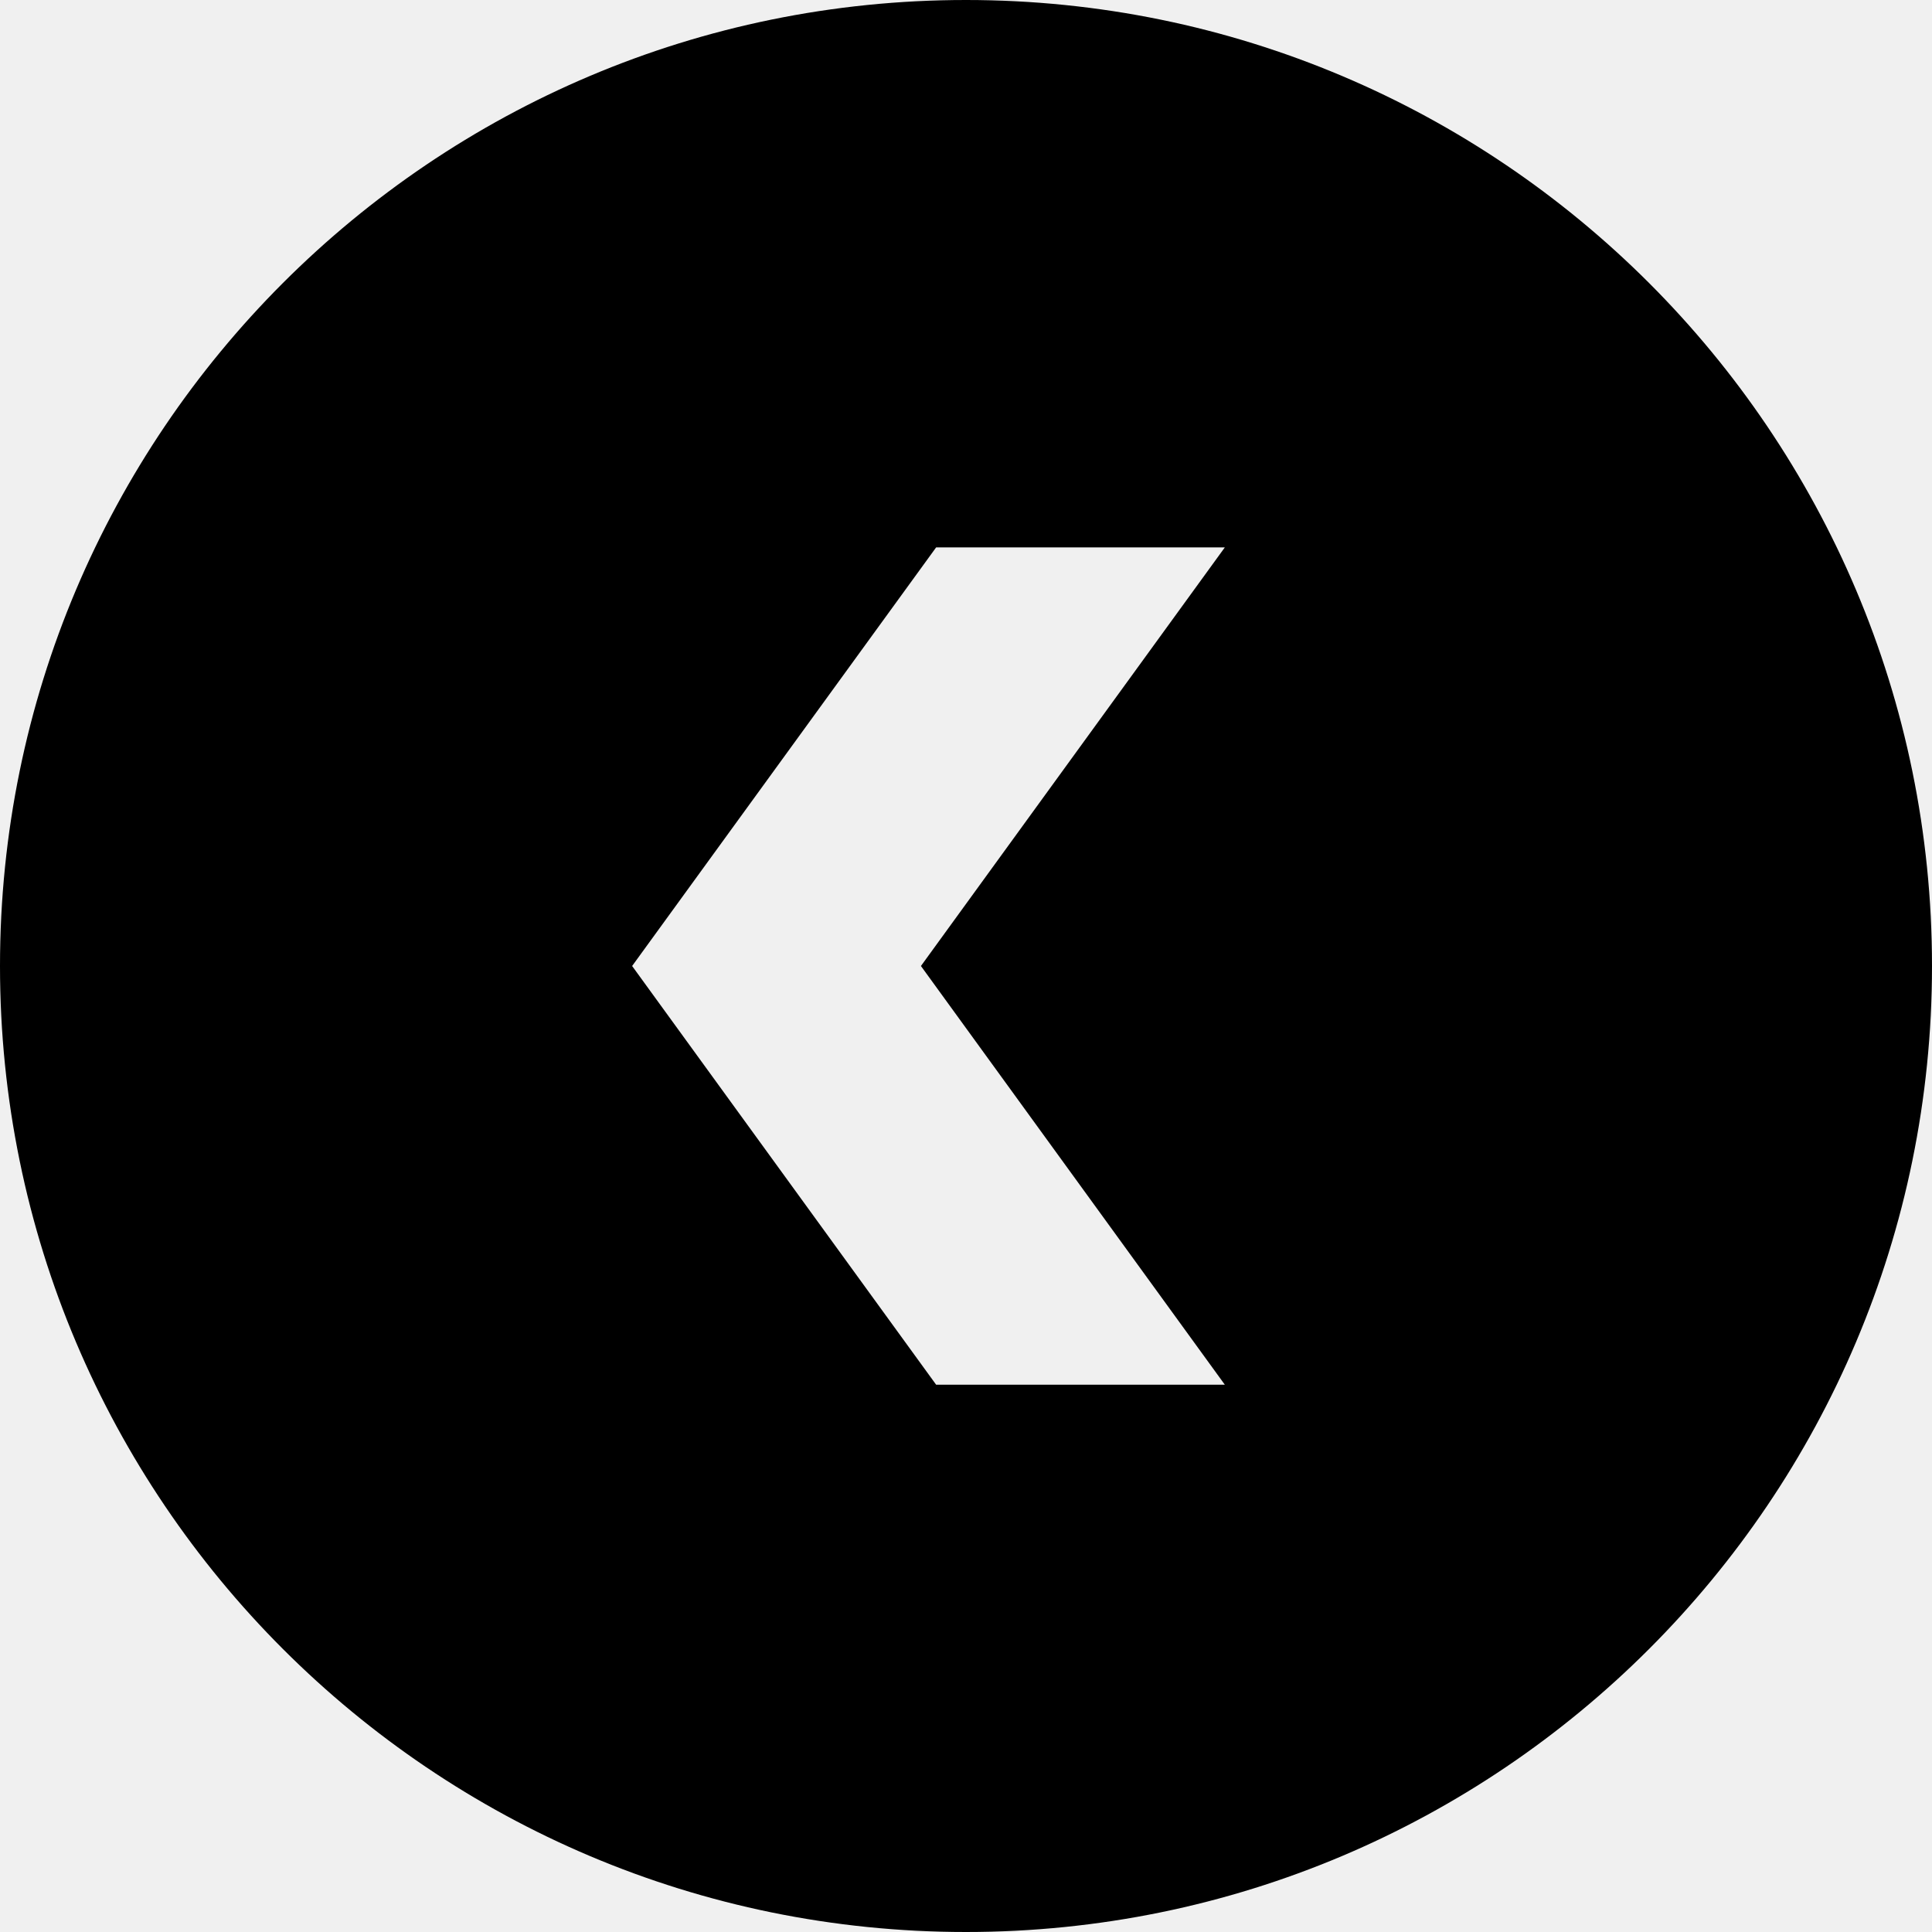
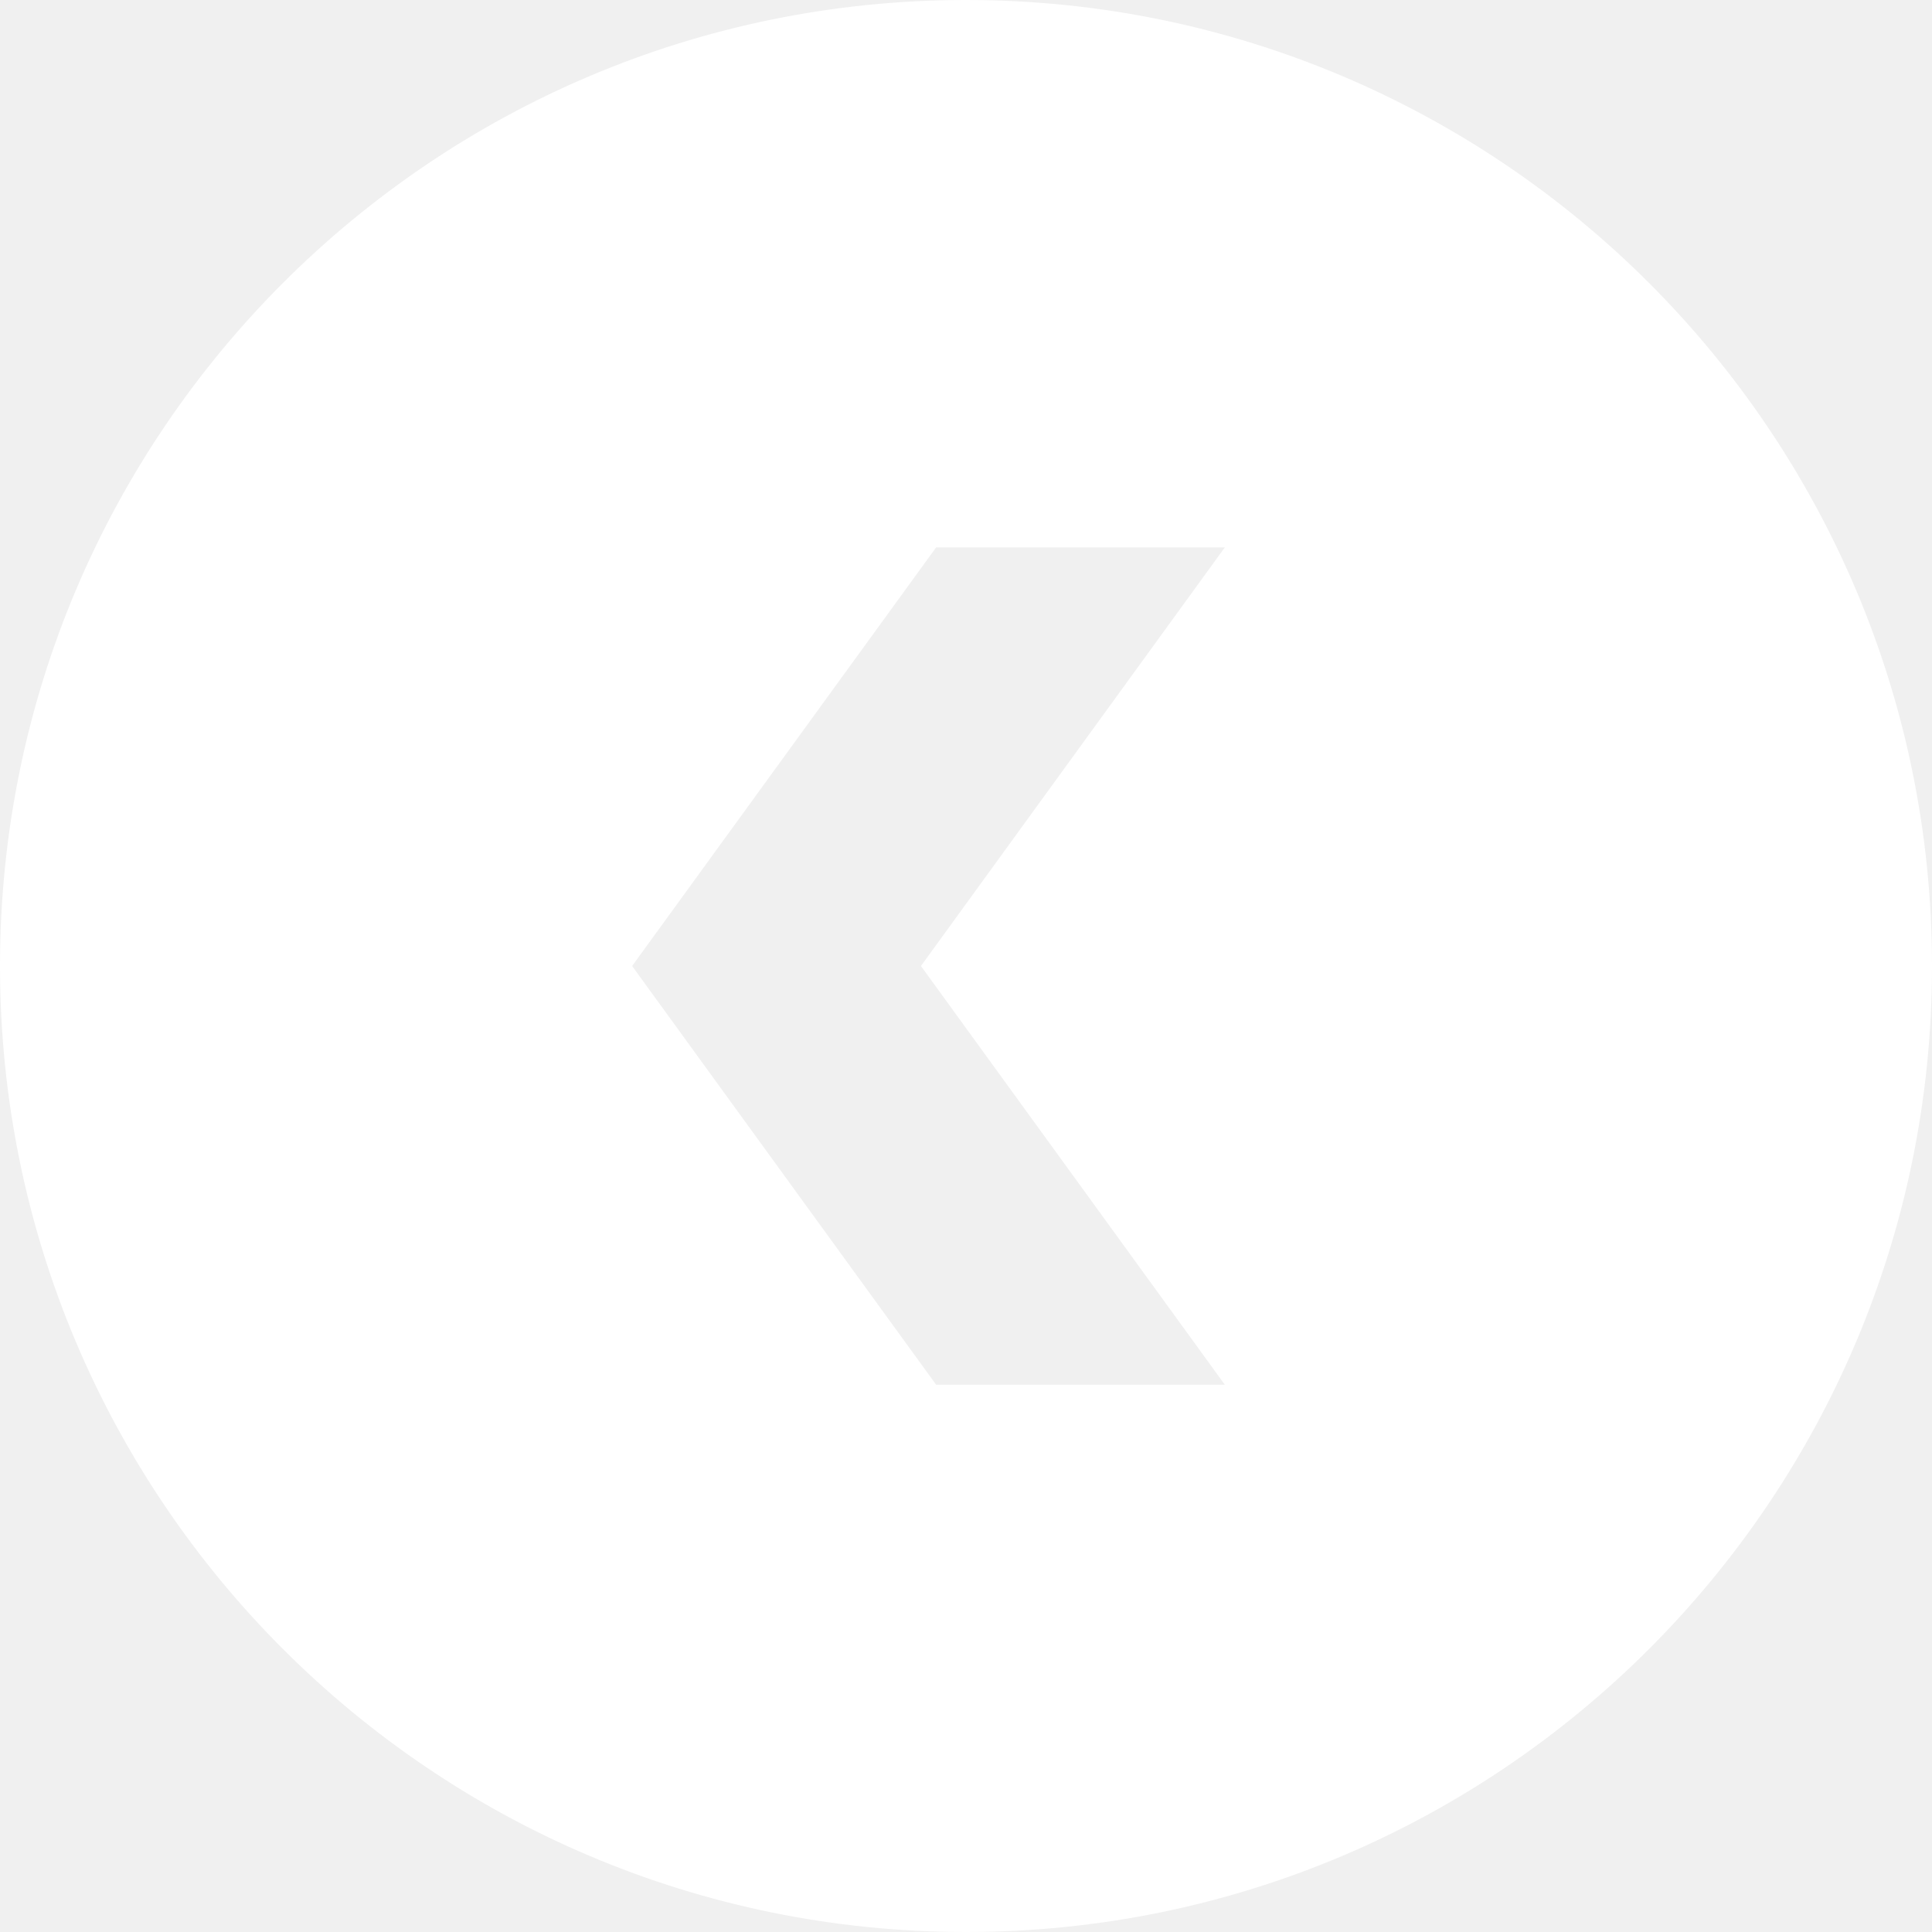
- <svg xmlns="http://www.w3.org/2000/svg" width="64" height="64" viewBox="0 0 640 640" shape-rendering="geometricPrecision" text-rendering="geometricPrecision" image-rendering="optimizeQuality" fill-rule="evenodd" clip-rule="evenodd">
+ <svg xmlns="http://www.w3.org/2000/svg" fill="#fff" width="64" height="64" viewBox="0 0 640 640" shape-rendering="geometricPrecision" text-rendering="geometricPrecision" image-rendering="optimizeQuality" fill-rule="evenodd" clip-rule="evenodd">
  <path d="M319.988 0C496.707 0 640 143.293 640 320S496.707 640 319.988 640C143.293 640 0 496.707 0 320S143.293 0 319.988 0zm85.75 181.337h-95.636L209.4 320l100.702 138.699h95.635L305.07 320l100.667-138.663z" />
</svg>
